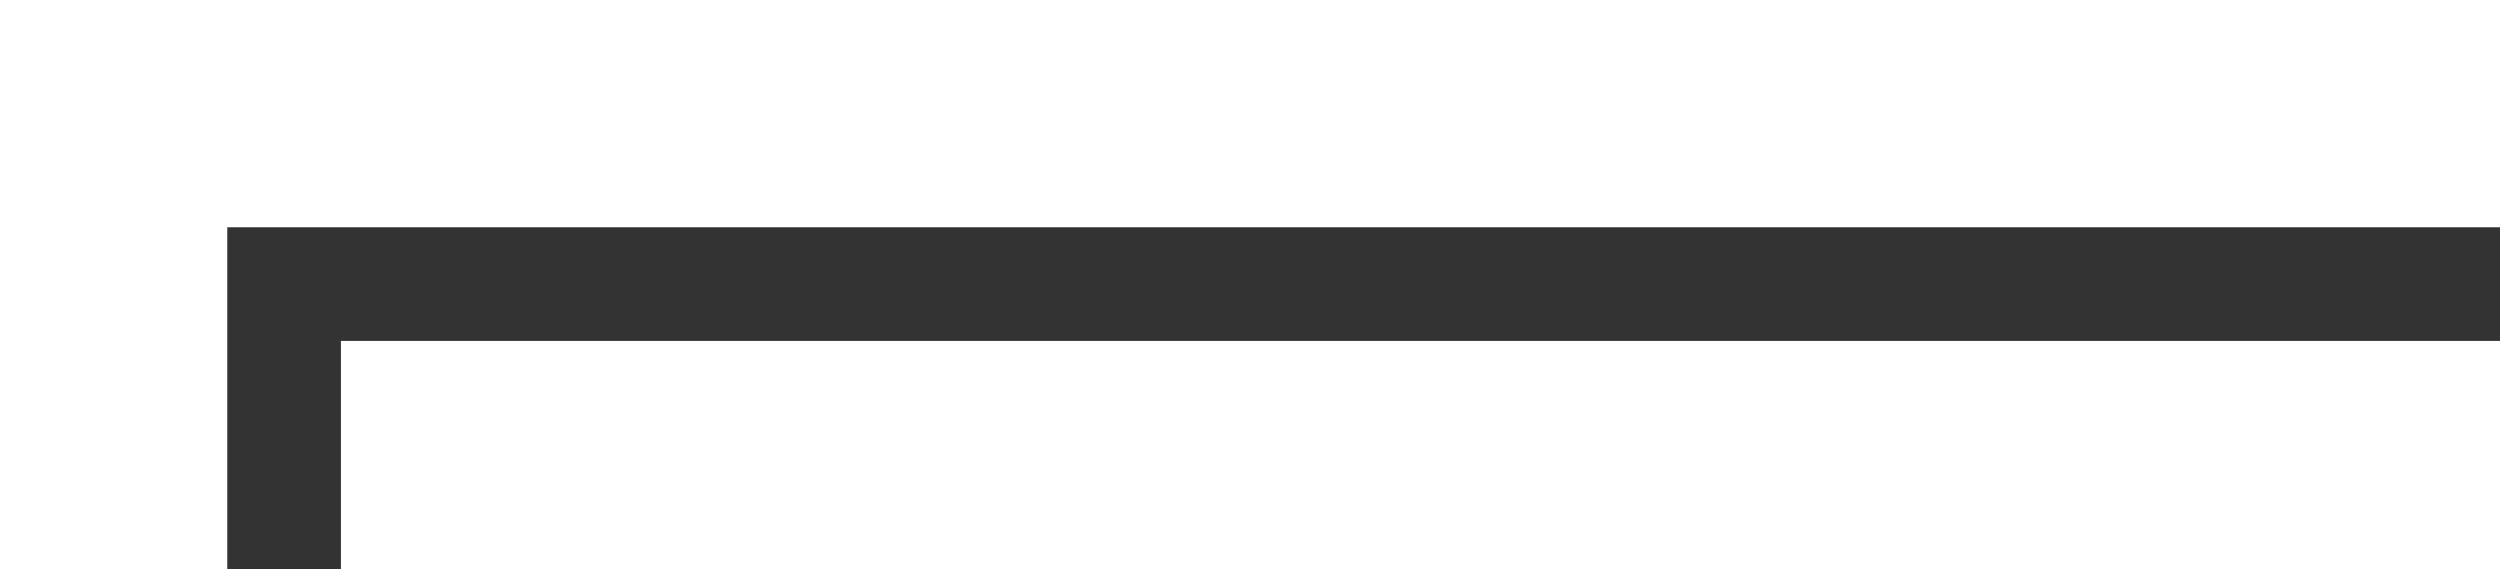
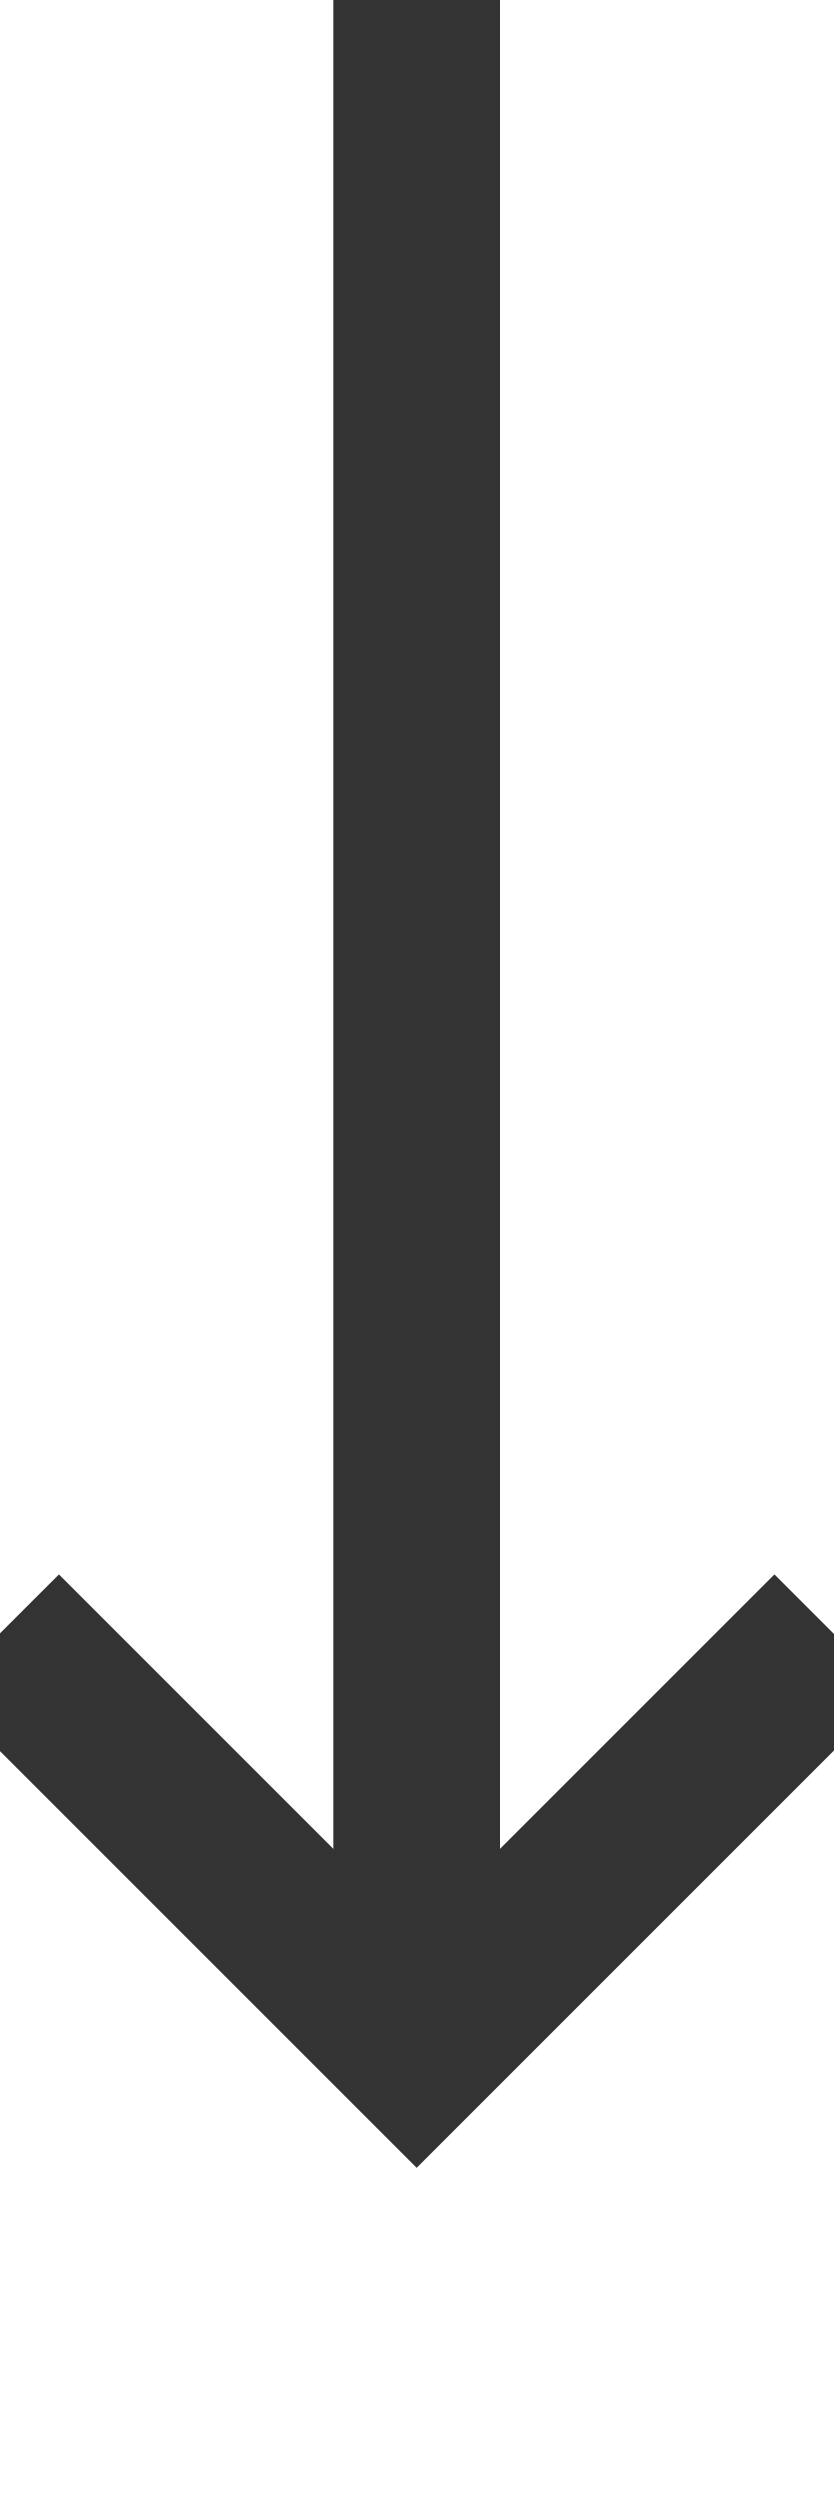
- <svg xmlns="http://www.w3.org/2000/svg" version="1.1" width="44px" height="10px" preserveAspectRatio="xMinYMid meet" viewBox="821 659  44 8">
-   <path d="M 866 663  L 826 663  L 826 943  L 863 943  " stroke-width="2" stroke="#333333" fill="none" />
-   <path d="M 857.893 938.707  L 862.186 943  L 857.893 947.293  L 859.307 948.707  L 864.307 943.707  L 865.014 943  L 864.307 942.293  L 859.307 937.293  L 857.893 938.707  Z " fill-rule="nonzero" fill="#333333" stroke="none" />
+ <svg xmlns="http://www.w3.org/2000/svg" version="1.1" width="10px" height="30px" preserveAspectRatio="xMidYMin meet" viewBox="918 685  8 30">
+   <path d="M 922 685  L 922 709  " stroke-width="2" stroke="#333333" fill="none" />
+   <path d="M 926.293 703.893  L 922 708.186  L 917.707 703.893  L 916.293 705.307  L 921.293 710.307  L 922 711.014  L 922.707 710.307  L 927.707 705.307  L 926.293 703.893  Z " fill-rule="nonzero" fill="#333333" stroke="none" />
</svg>
